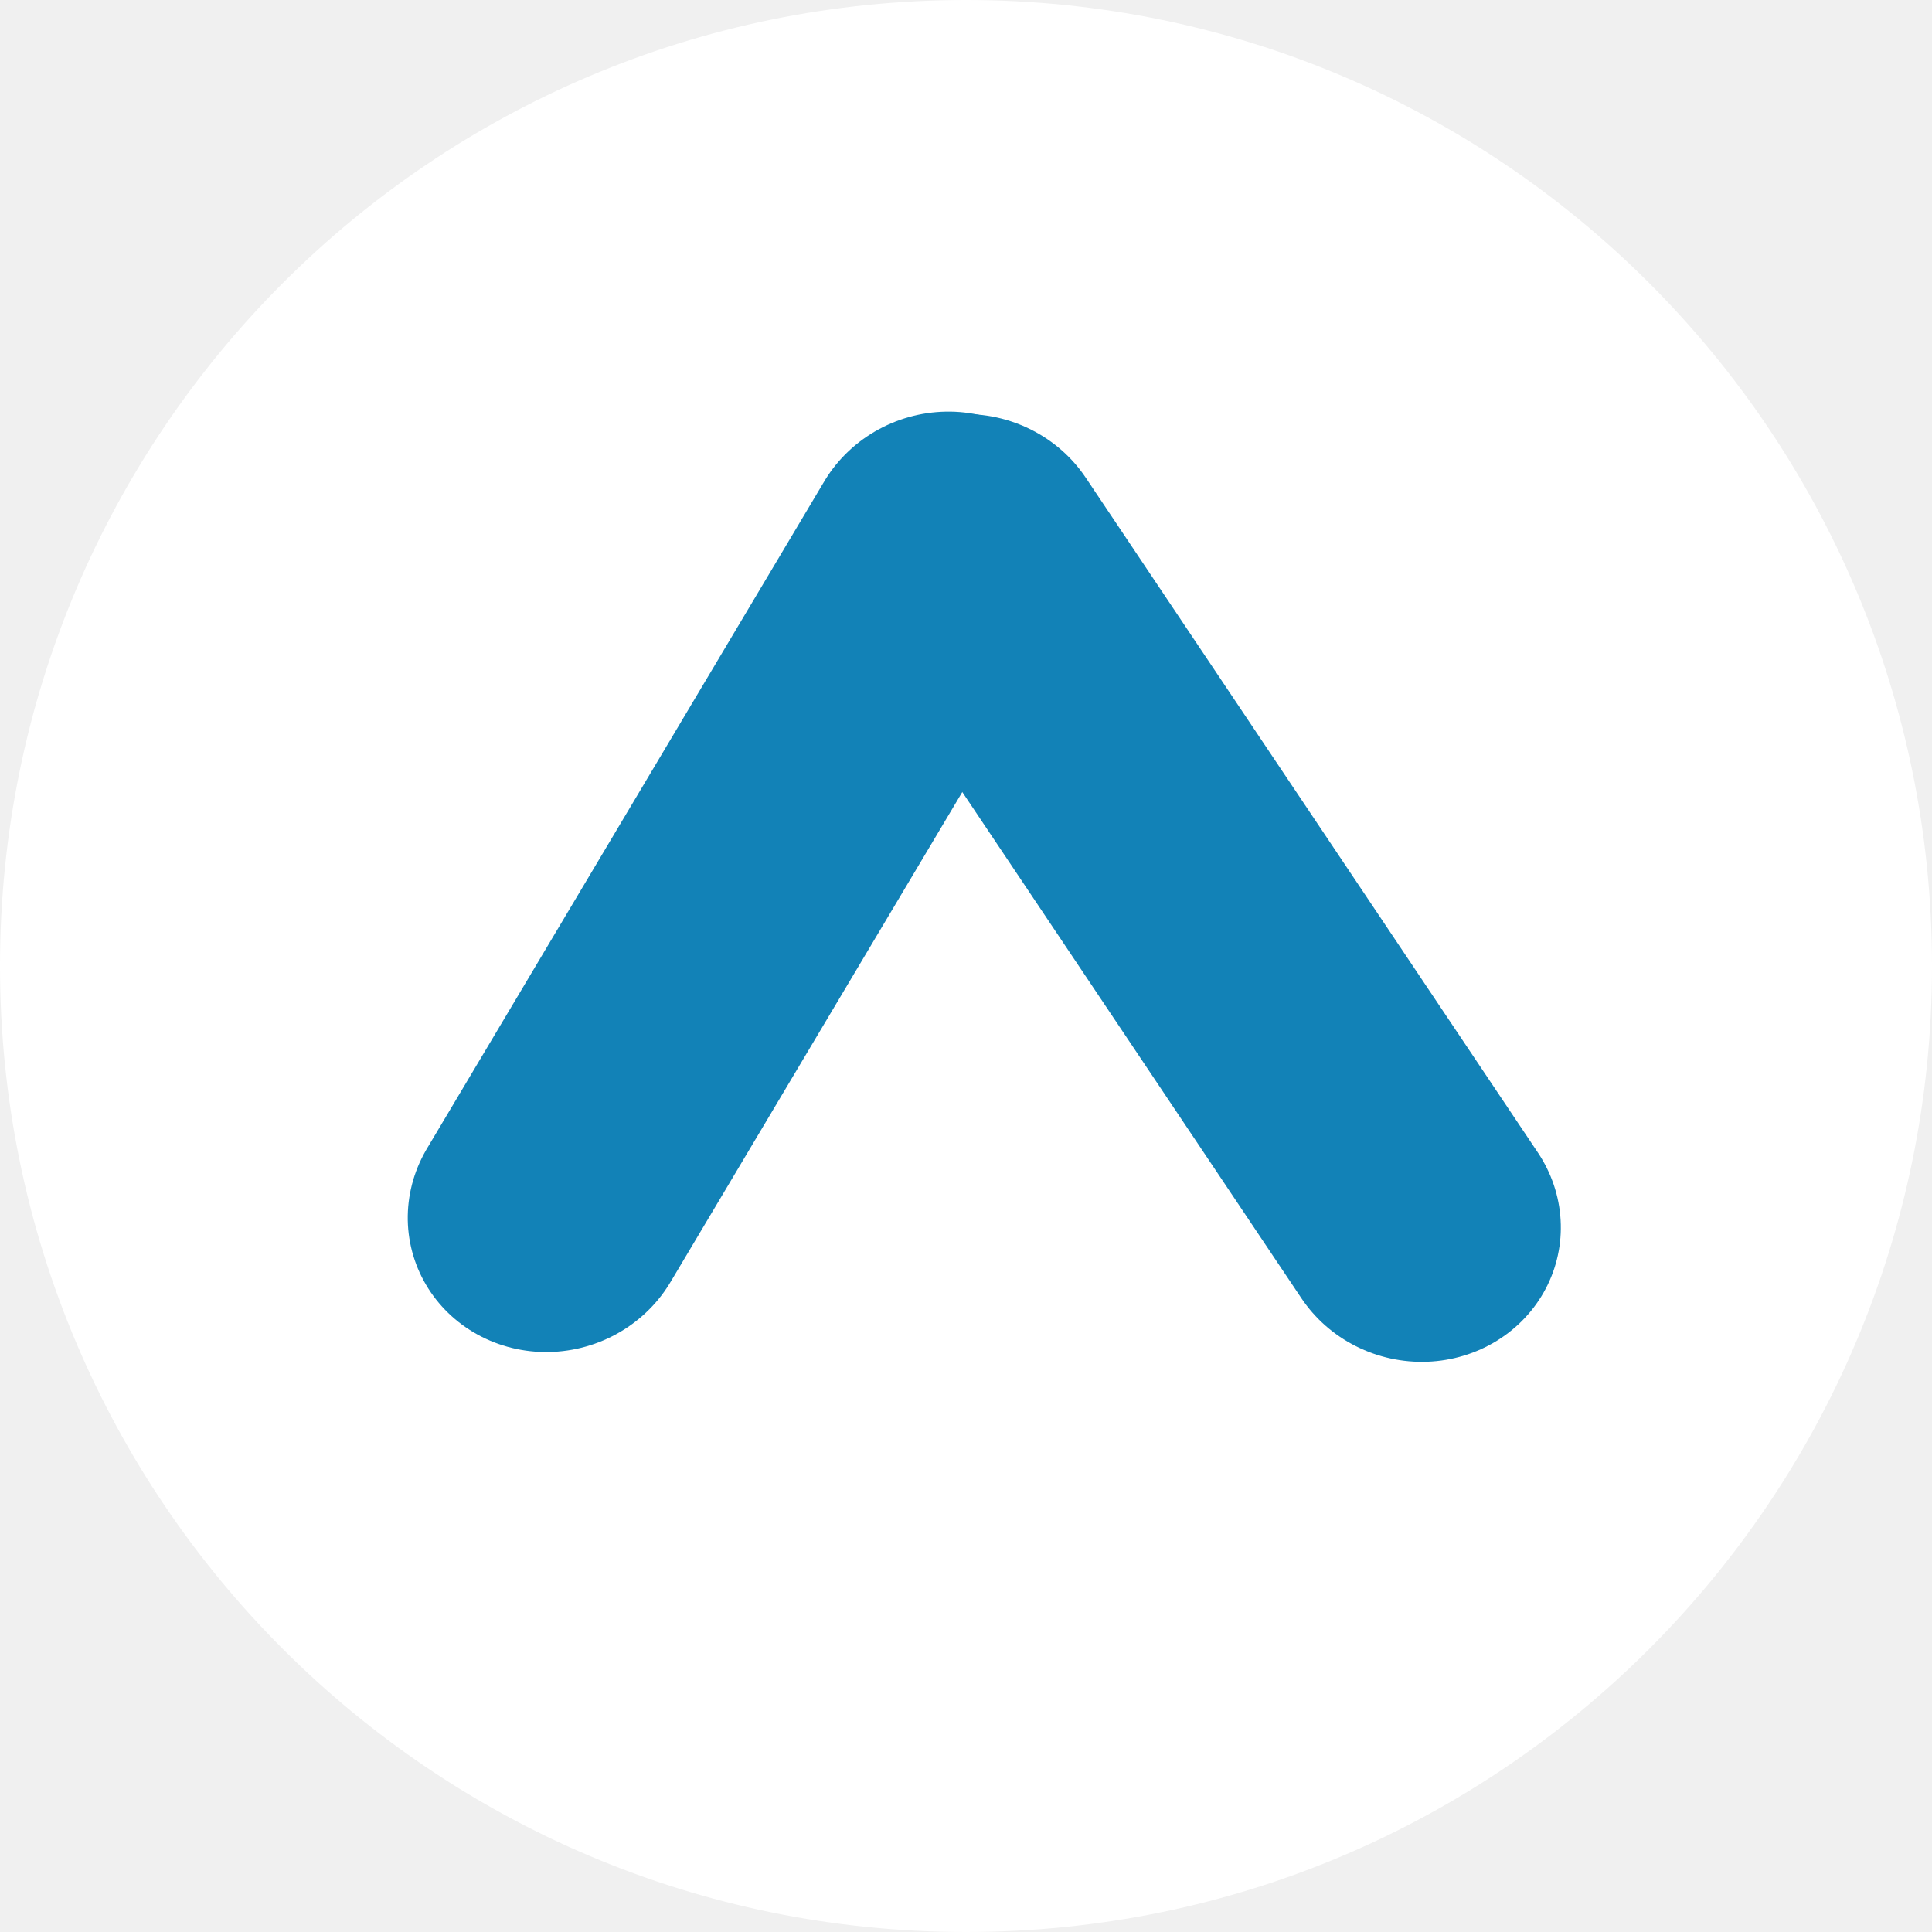
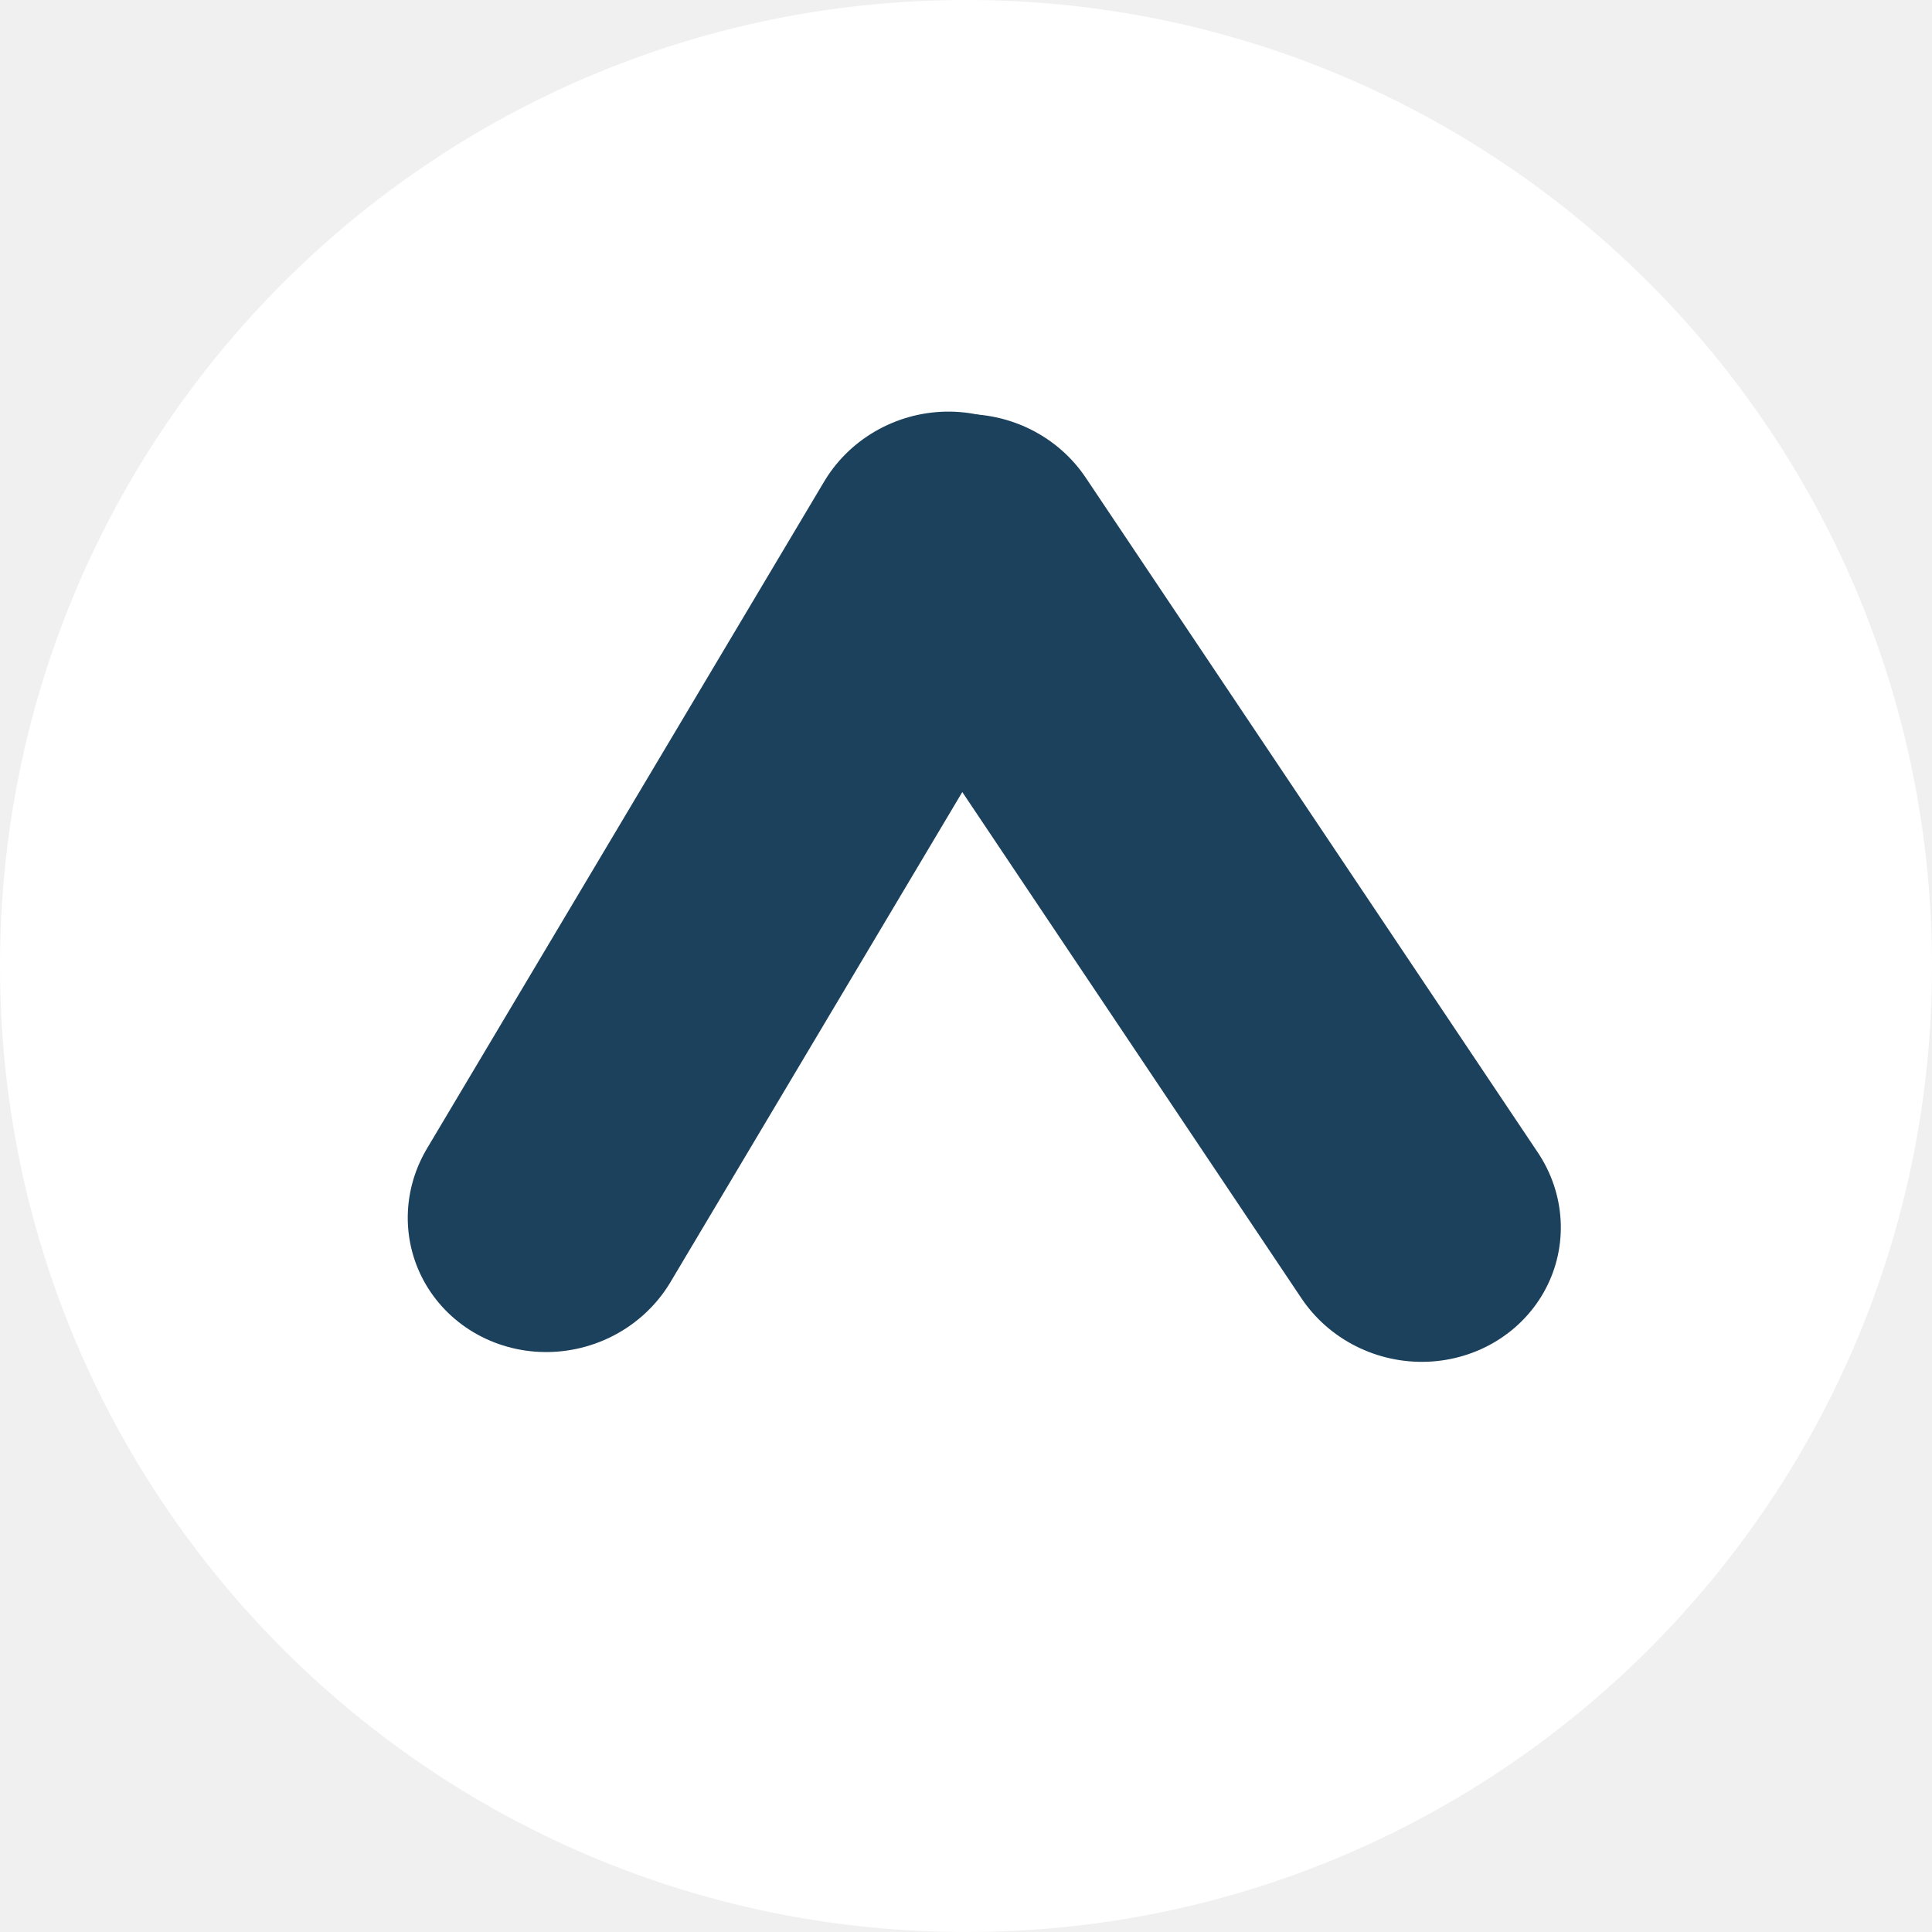
- <svg xmlns="http://www.w3.org/2000/svg" width="16" height="16" viewBox="0 0 16 16" fill="none">
+ <svg xmlns="http://www.w3.org/2000/svg" width="16" height="16" viewBox="0 0 16 16" fill="#1B415C">
  <circle r="8" transform="matrix(1 0 0 -1 8 8)" fill="white" />
-   <line x1="1.15" y1="-1.15" x2="7.877" y2="-1.15" transform="matrix(0.556576 0.830797 0.851085 -0.525027 8.3512 3)" stroke="#1282B7" stroke-width="2.3" stroke-linecap="round" />
-   <line x1="1.15" y1="-1.15" x2="7.579" y2="-1.15" transform="matrix(0.511642 -0.859199 -0.876829 -0.480802 2.94751 10.5)" stroke="#1282B7" stroke-width="2.3" stroke-linecap="round" />
+   <line x1="1.15" y1="-1.15" x2="7.877" y2="-1.15" transform="matrix(0.556576 0.830797 0.851085 -0.525027 8.3512 3)" stroke="#1B415C" stroke-width="2.3" stroke-linecap="round" />
+   <line x1="1.15" y1="-1.15" x2="7.579" y2="-1.15" transform="matrix(0.511642 -0.859199 -0.876829 -0.480802 2.94751 10.5)" stroke="#1B415C" stroke-width="2.3" stroke-linecap="round" />
</svg>
